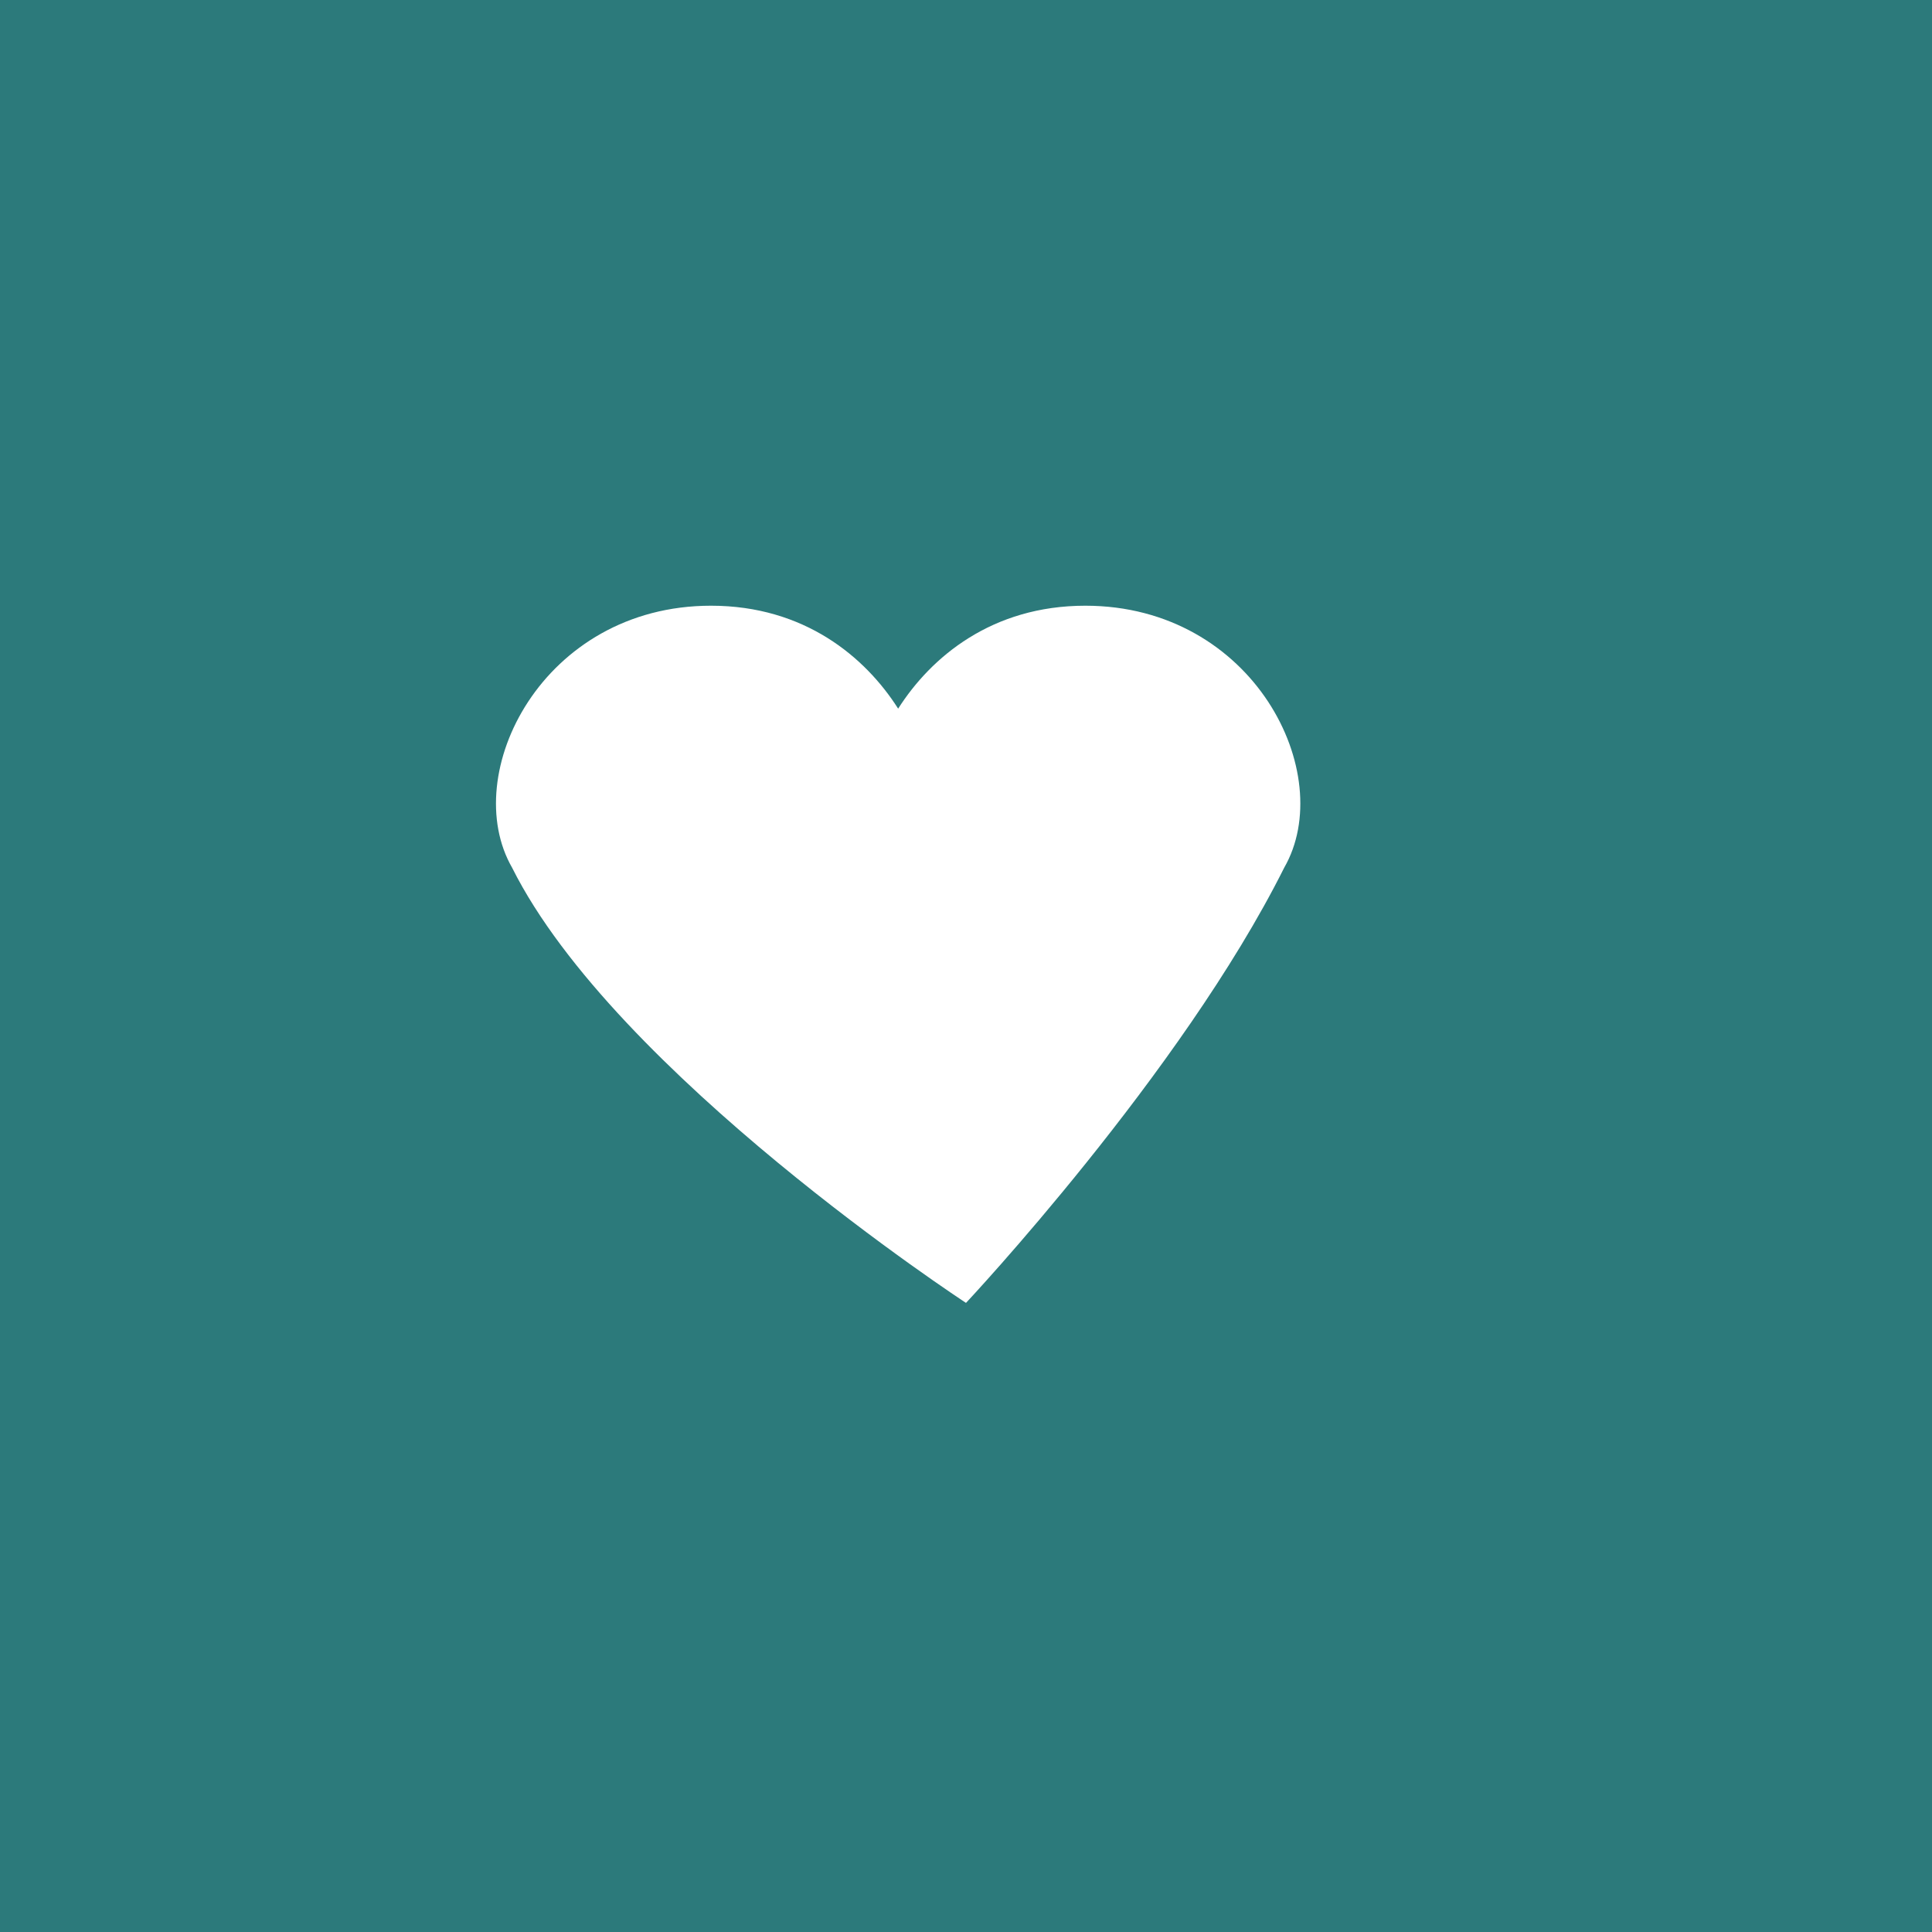
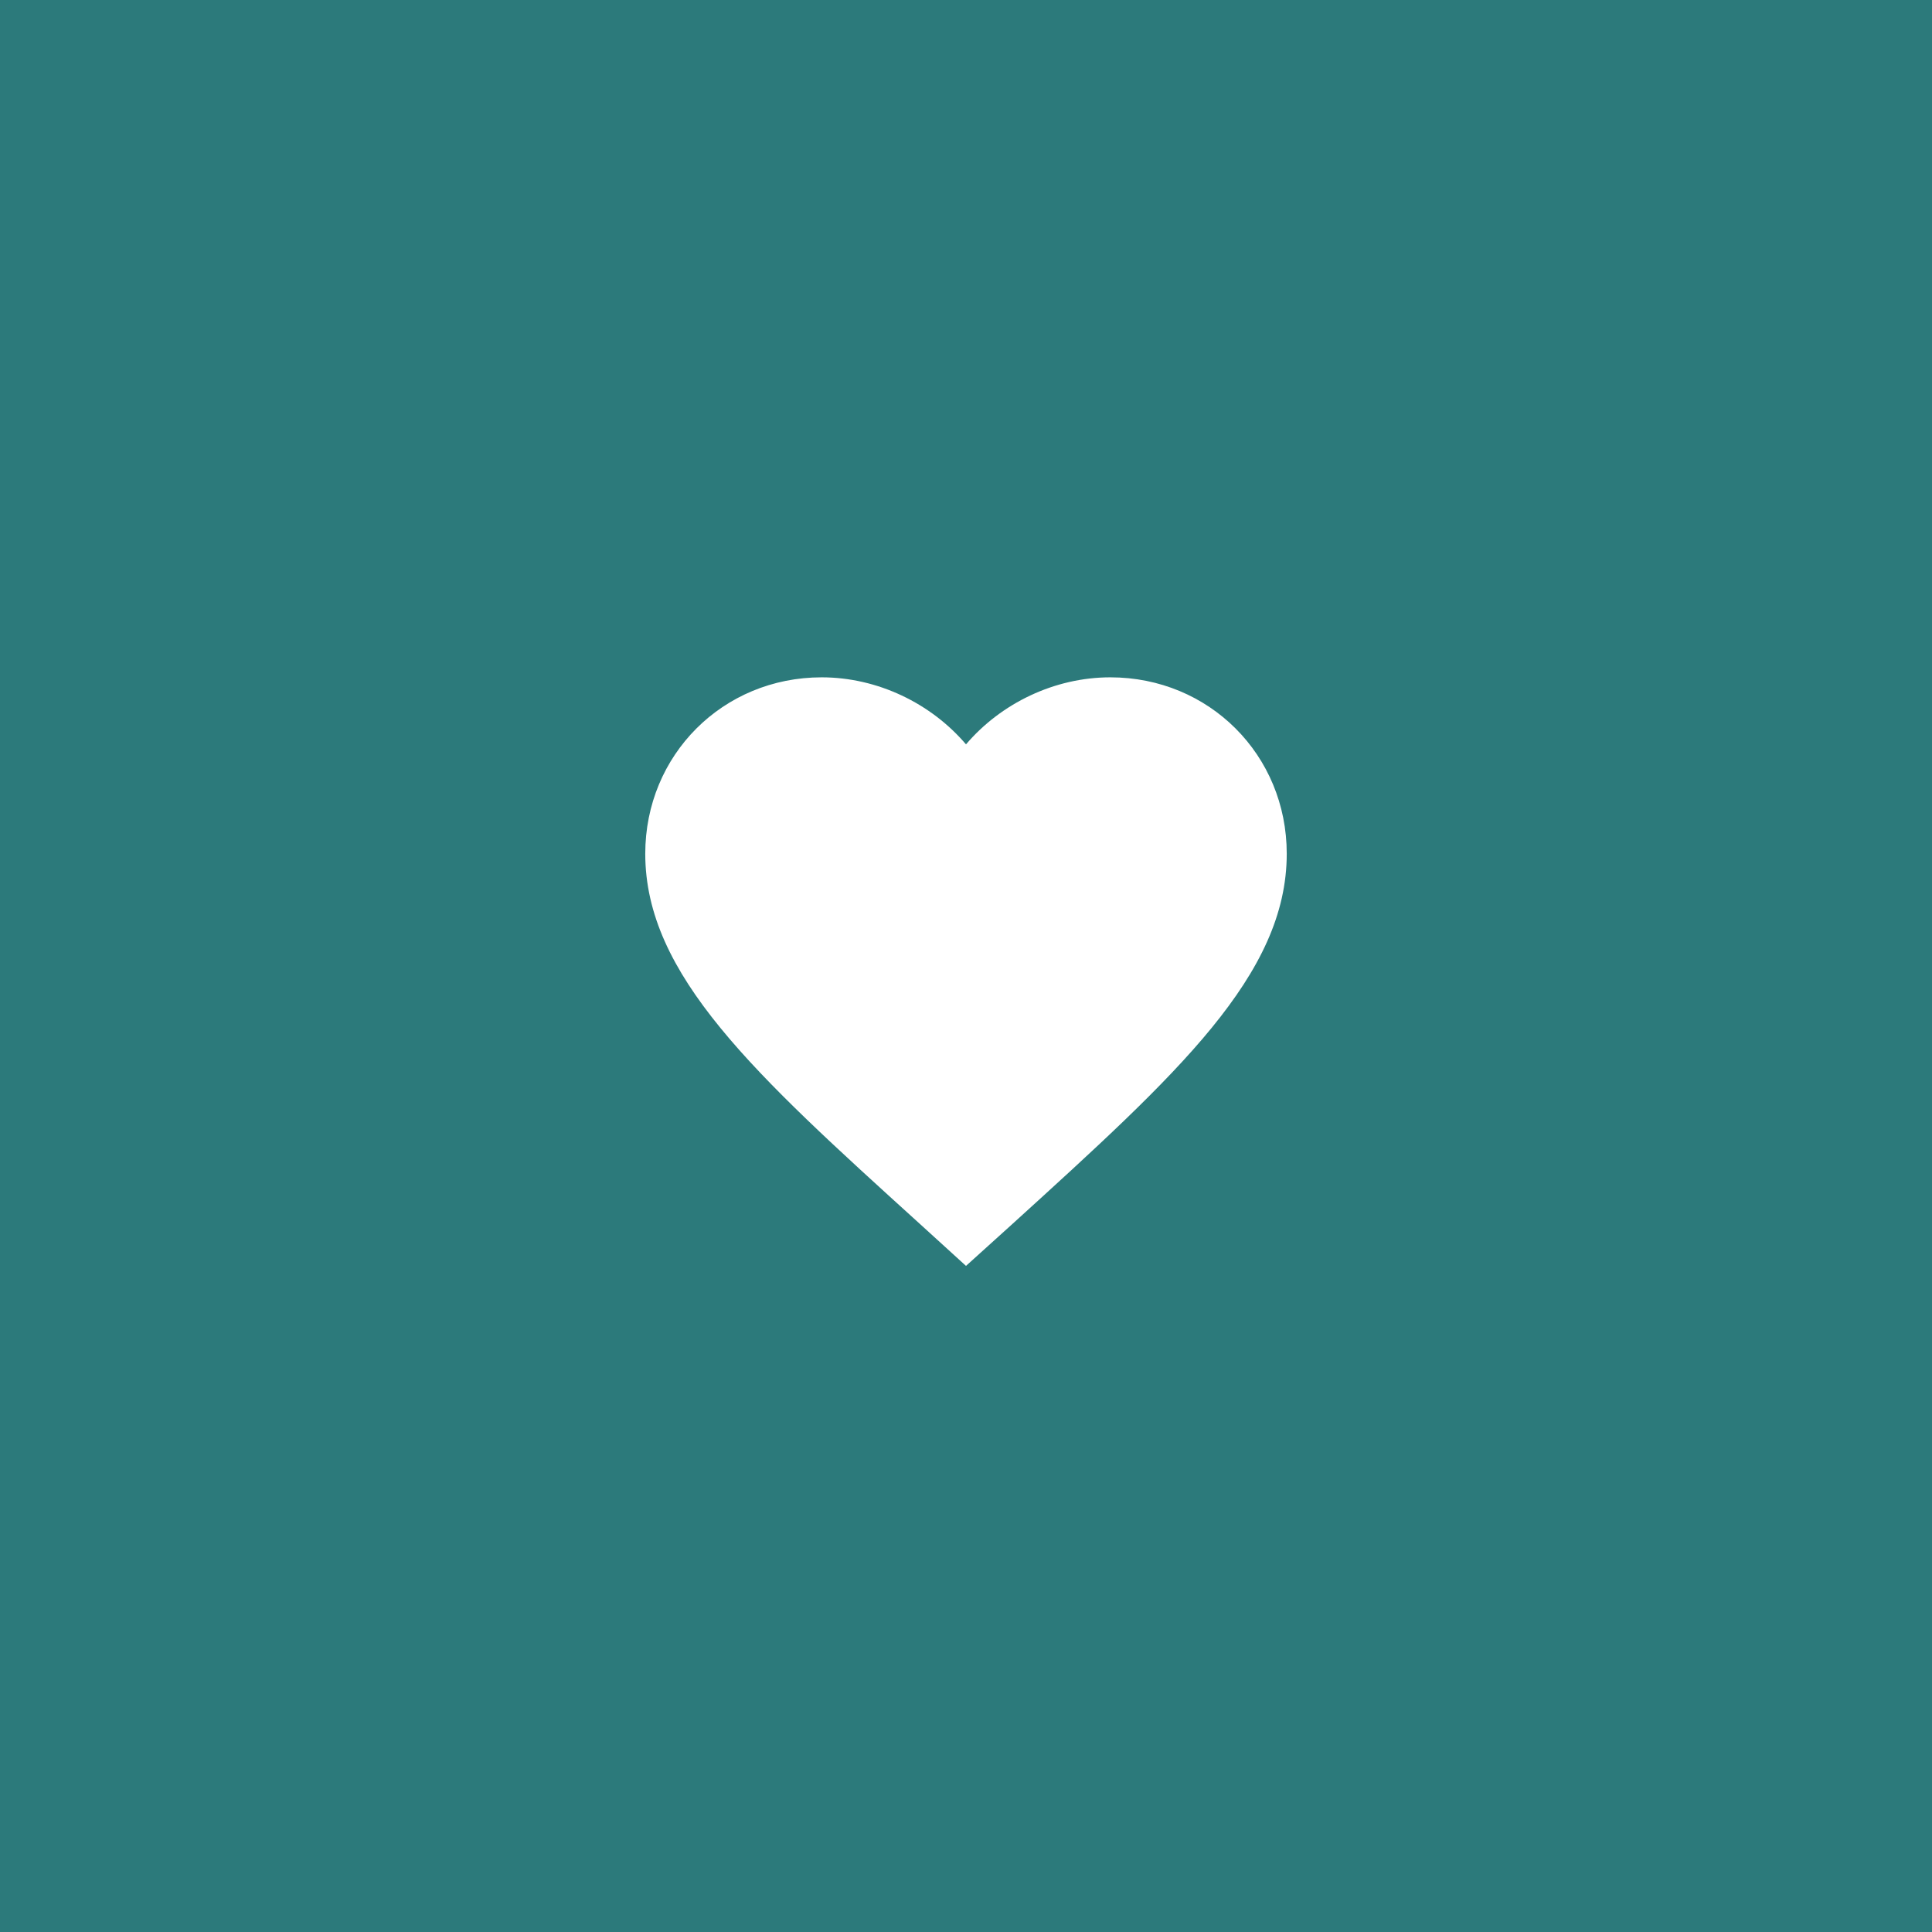
<svg xmlns="http://www.w3.org/2000/svg" width="512" height="512" viewBox="0 0 512 512" role="img" aria-label="CareConnect">
  <rect width="512" height="512" fill="#2C7A7B" />
-   <g transform="translate(256 256) scale(0.62) translate(-256 -256)">
-     <path fill="#FFFFFF" d="M256 400s-150-98-194-186C39 174 75 102 147 102c40 0 66 22 80 44 14-22 40-44 80-44 72 0 108 72 85 112-44 88-136 186-136 186z" />
-   </g>
+   <path fill="#FFFFFF" transform="translate(154 154) scale(8.5)" d="M12 21.35l-1.45-1.32C5.4 15.36 2 12.28 2 8.5 2 5.42 4.42 3 7.5 3c1.74 0 3.41.81 4.5 2.09C13.09 3.81 14.76 3 16.5 3 19.58 3 22 5.42 22 8.5c0 3.78-3.4 6.86-8.55 11.54L12 21.35z" />
</svg>
